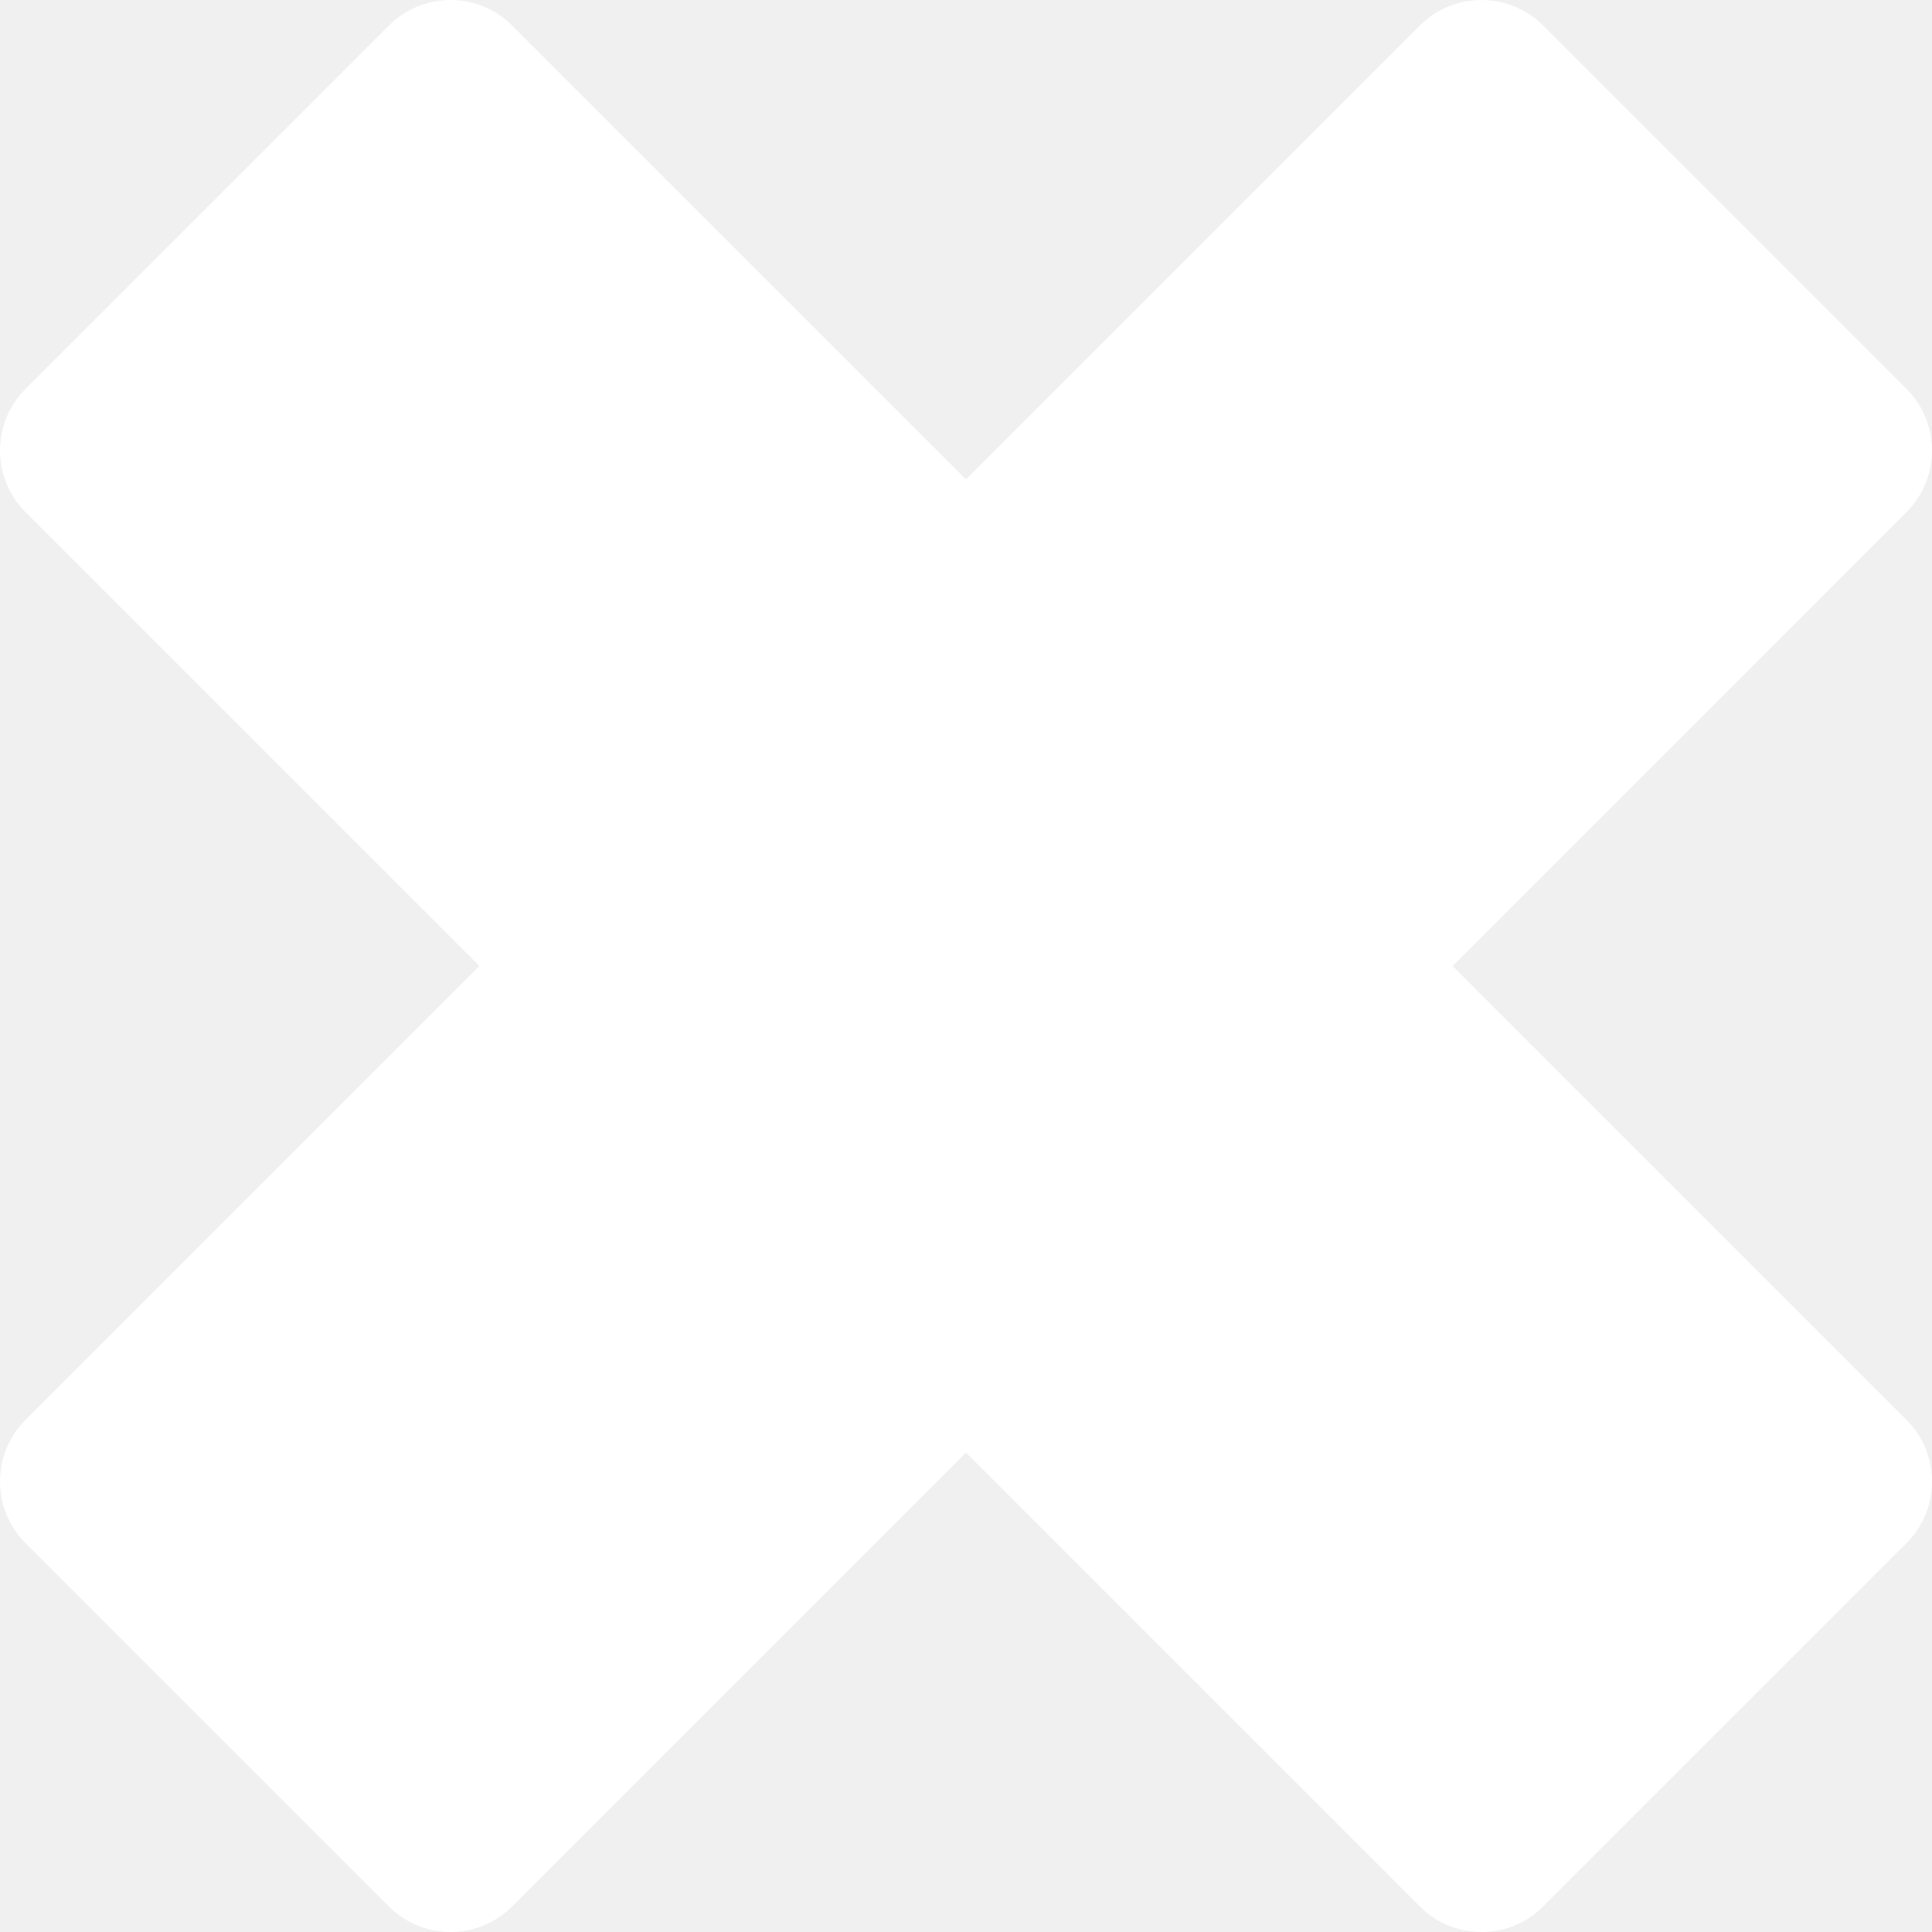
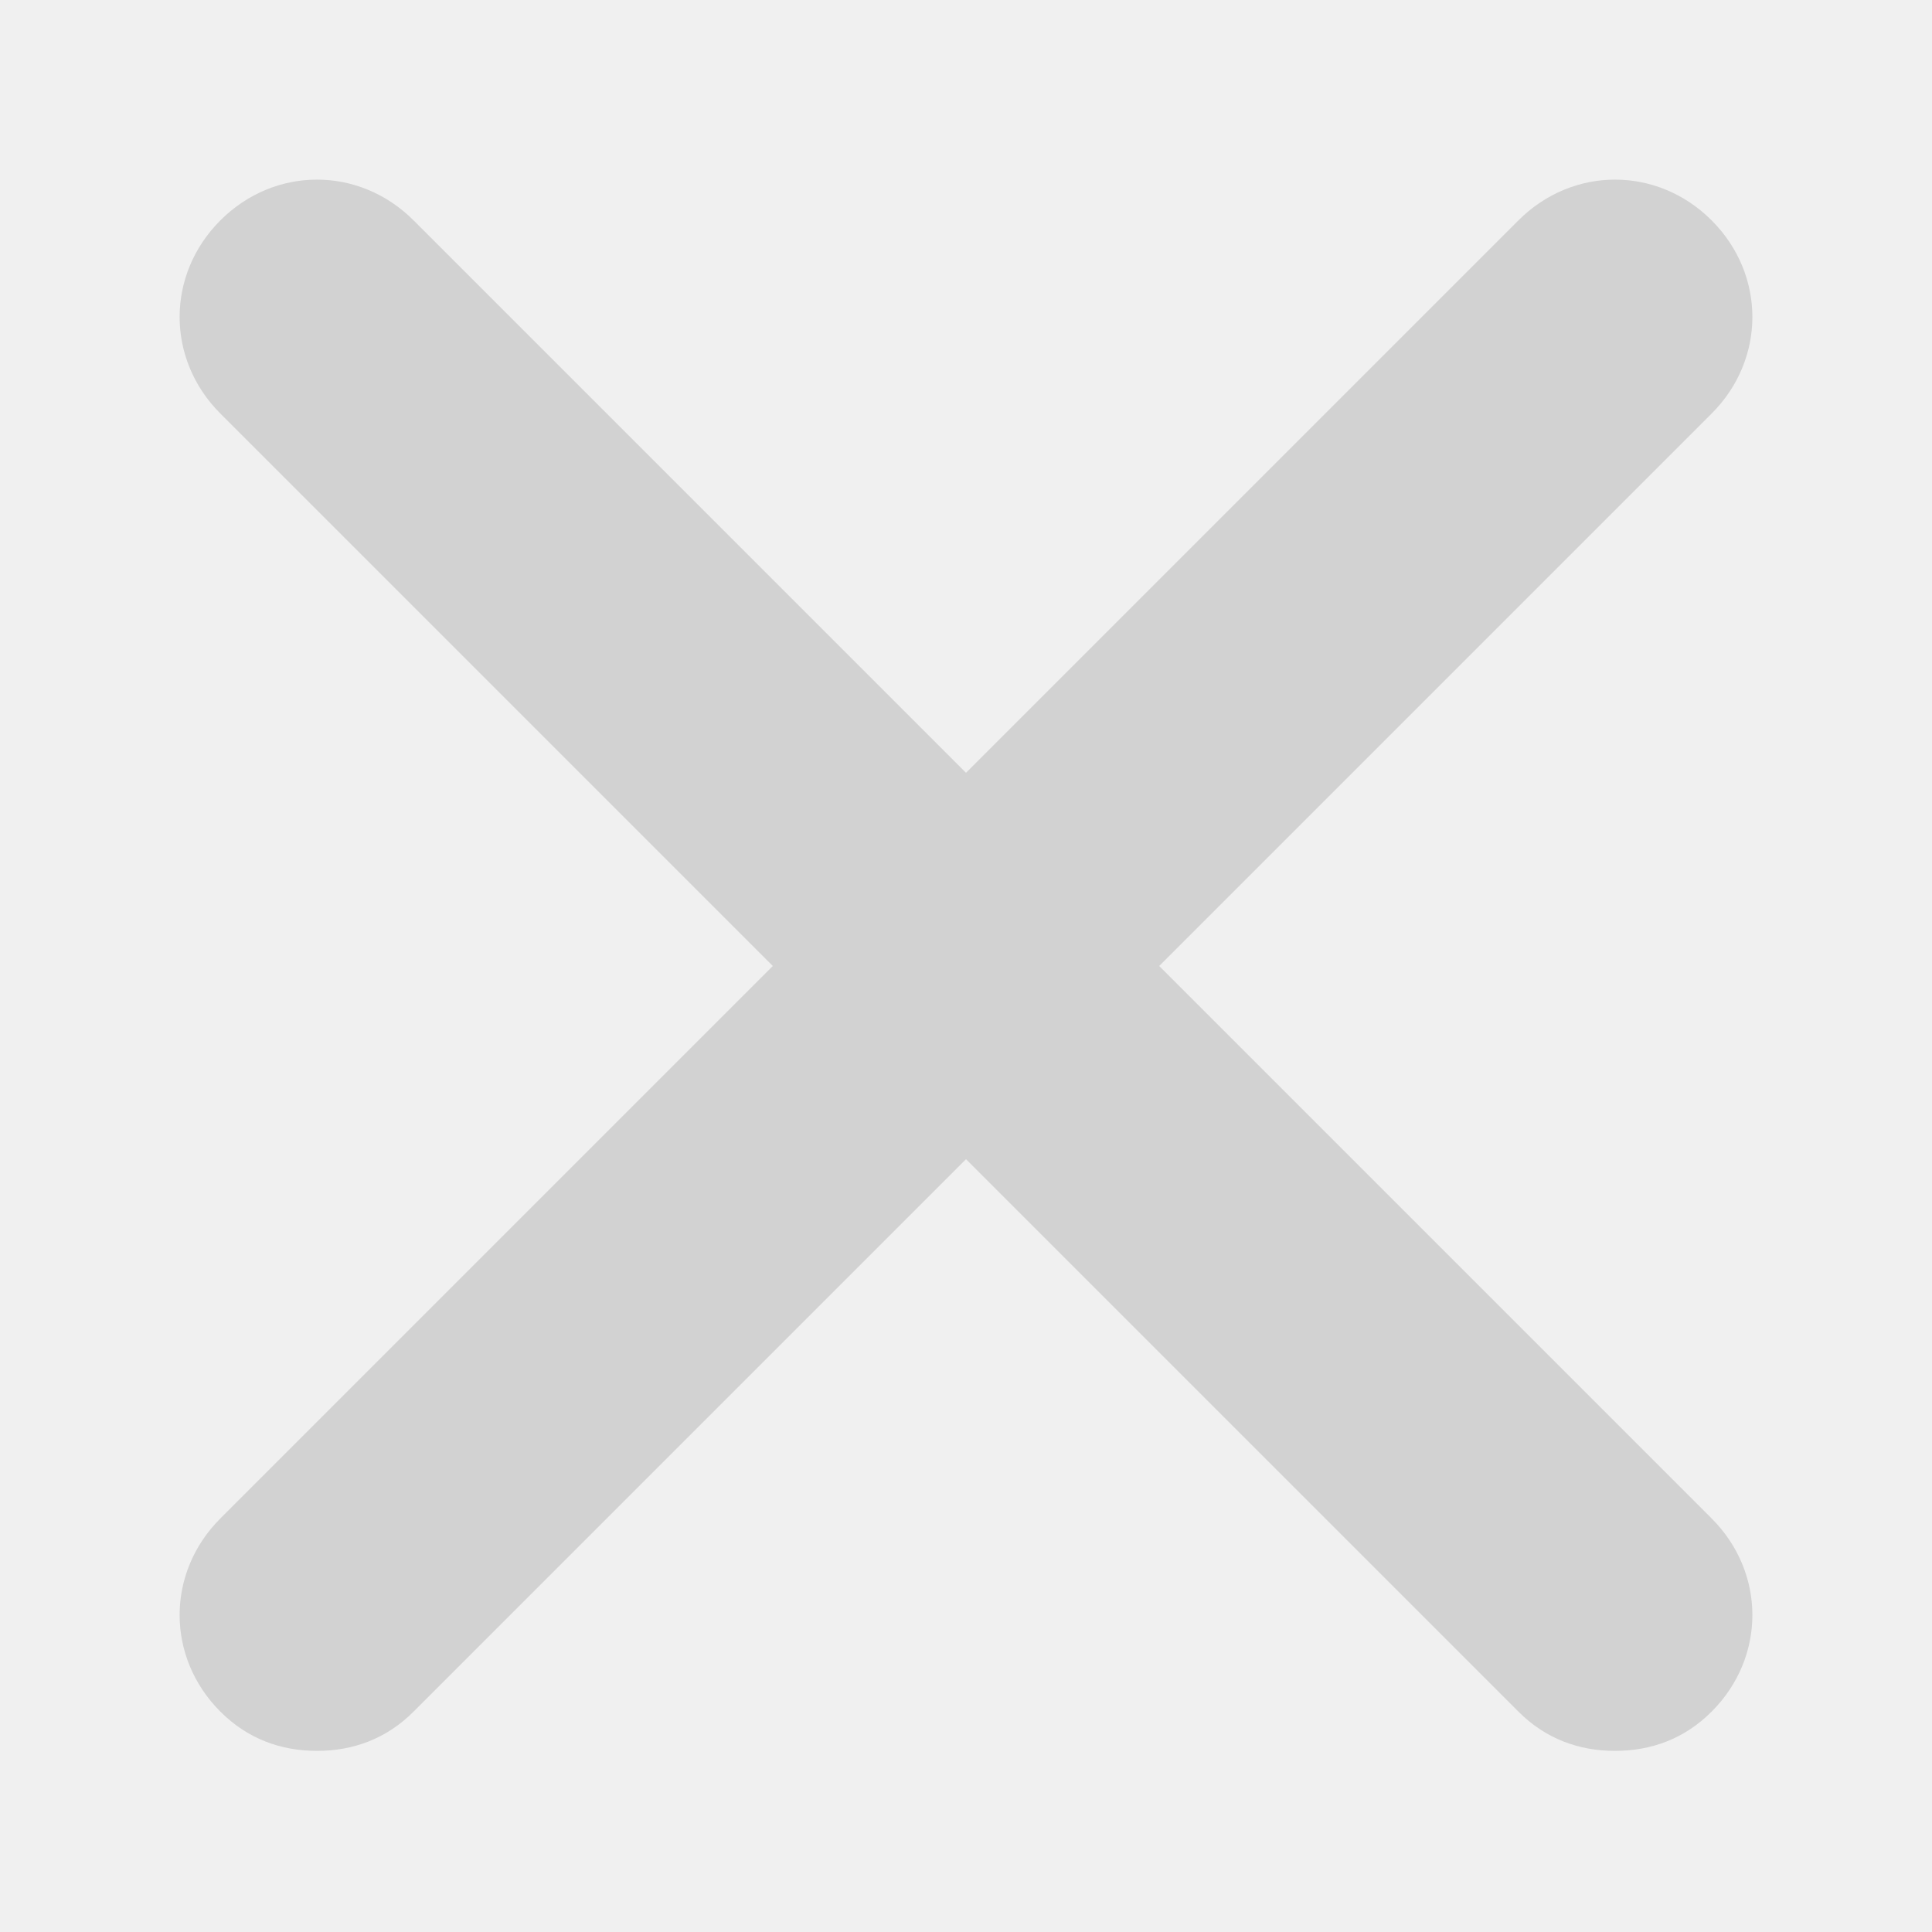
- <svg xmlns="http://www.w3.org/2000/svg" height="150" width="150" version="1.1" id="Layer_1" viewBox="0 0 511.999 511.999" xml:space="preserve">
-   <path fill="white" d="M384.955,256l120.28-120.28c9.019-9.019,9.019-23.642,0-32.66L408.94,6.765  c-9.019-9.019-23.642-9.019-32.66,0l-120.28,120.28L135.718,6.765c-9.019-9.019-23.642-9.019-32.66,0L6.764,103.058  c-9.019,9.019-9.019,23.642,0,32.66l120.28,120.28L6.764,376.28c-9.019,9.019-9.019,23.642,0,32.66l96.295,96.294  c9.019,9.019,23.642,9.019,32.66,0l120.28-120.28l120.28,120.28c9.019,9.019,23.642,9.019,32.66,0l96.295-96.294  c9.019-9.019,9.019-23.642,0-32.66L384.955,256z" />
+ <svg xmlns="http://www.w3.org/2000/svg" width="150" height="150" viewBox="14 14 64 64">
+   <path fill="rgb(210 210 210)" d="M70.7 64.3c1.8 1.8 1.8 4.6 0 6.4-.9.9-2 1.3-3.2 1.3-1.2 0-2.3-.4-3.2-1.3L46 52.4 27.7 70.7c-.9.9-2 1.3-3.2 1.3s-2.3-.4-3.2-1.3c-1.8-1.8-1.8-4.6 0-6.4L39.6 46 21.3 27.7c-1.8-1.8-1.8-4.6 0-6.4 1.8-1.8 4.6-1.8 6.4 0L46 39.6l18.3-18.3c1.8-1.8 4.6-1.8 6.4 0 1.8 1.8 1.8 4.6 0 6.4L52.4 46l18.3 18.3z" />
</svg>
